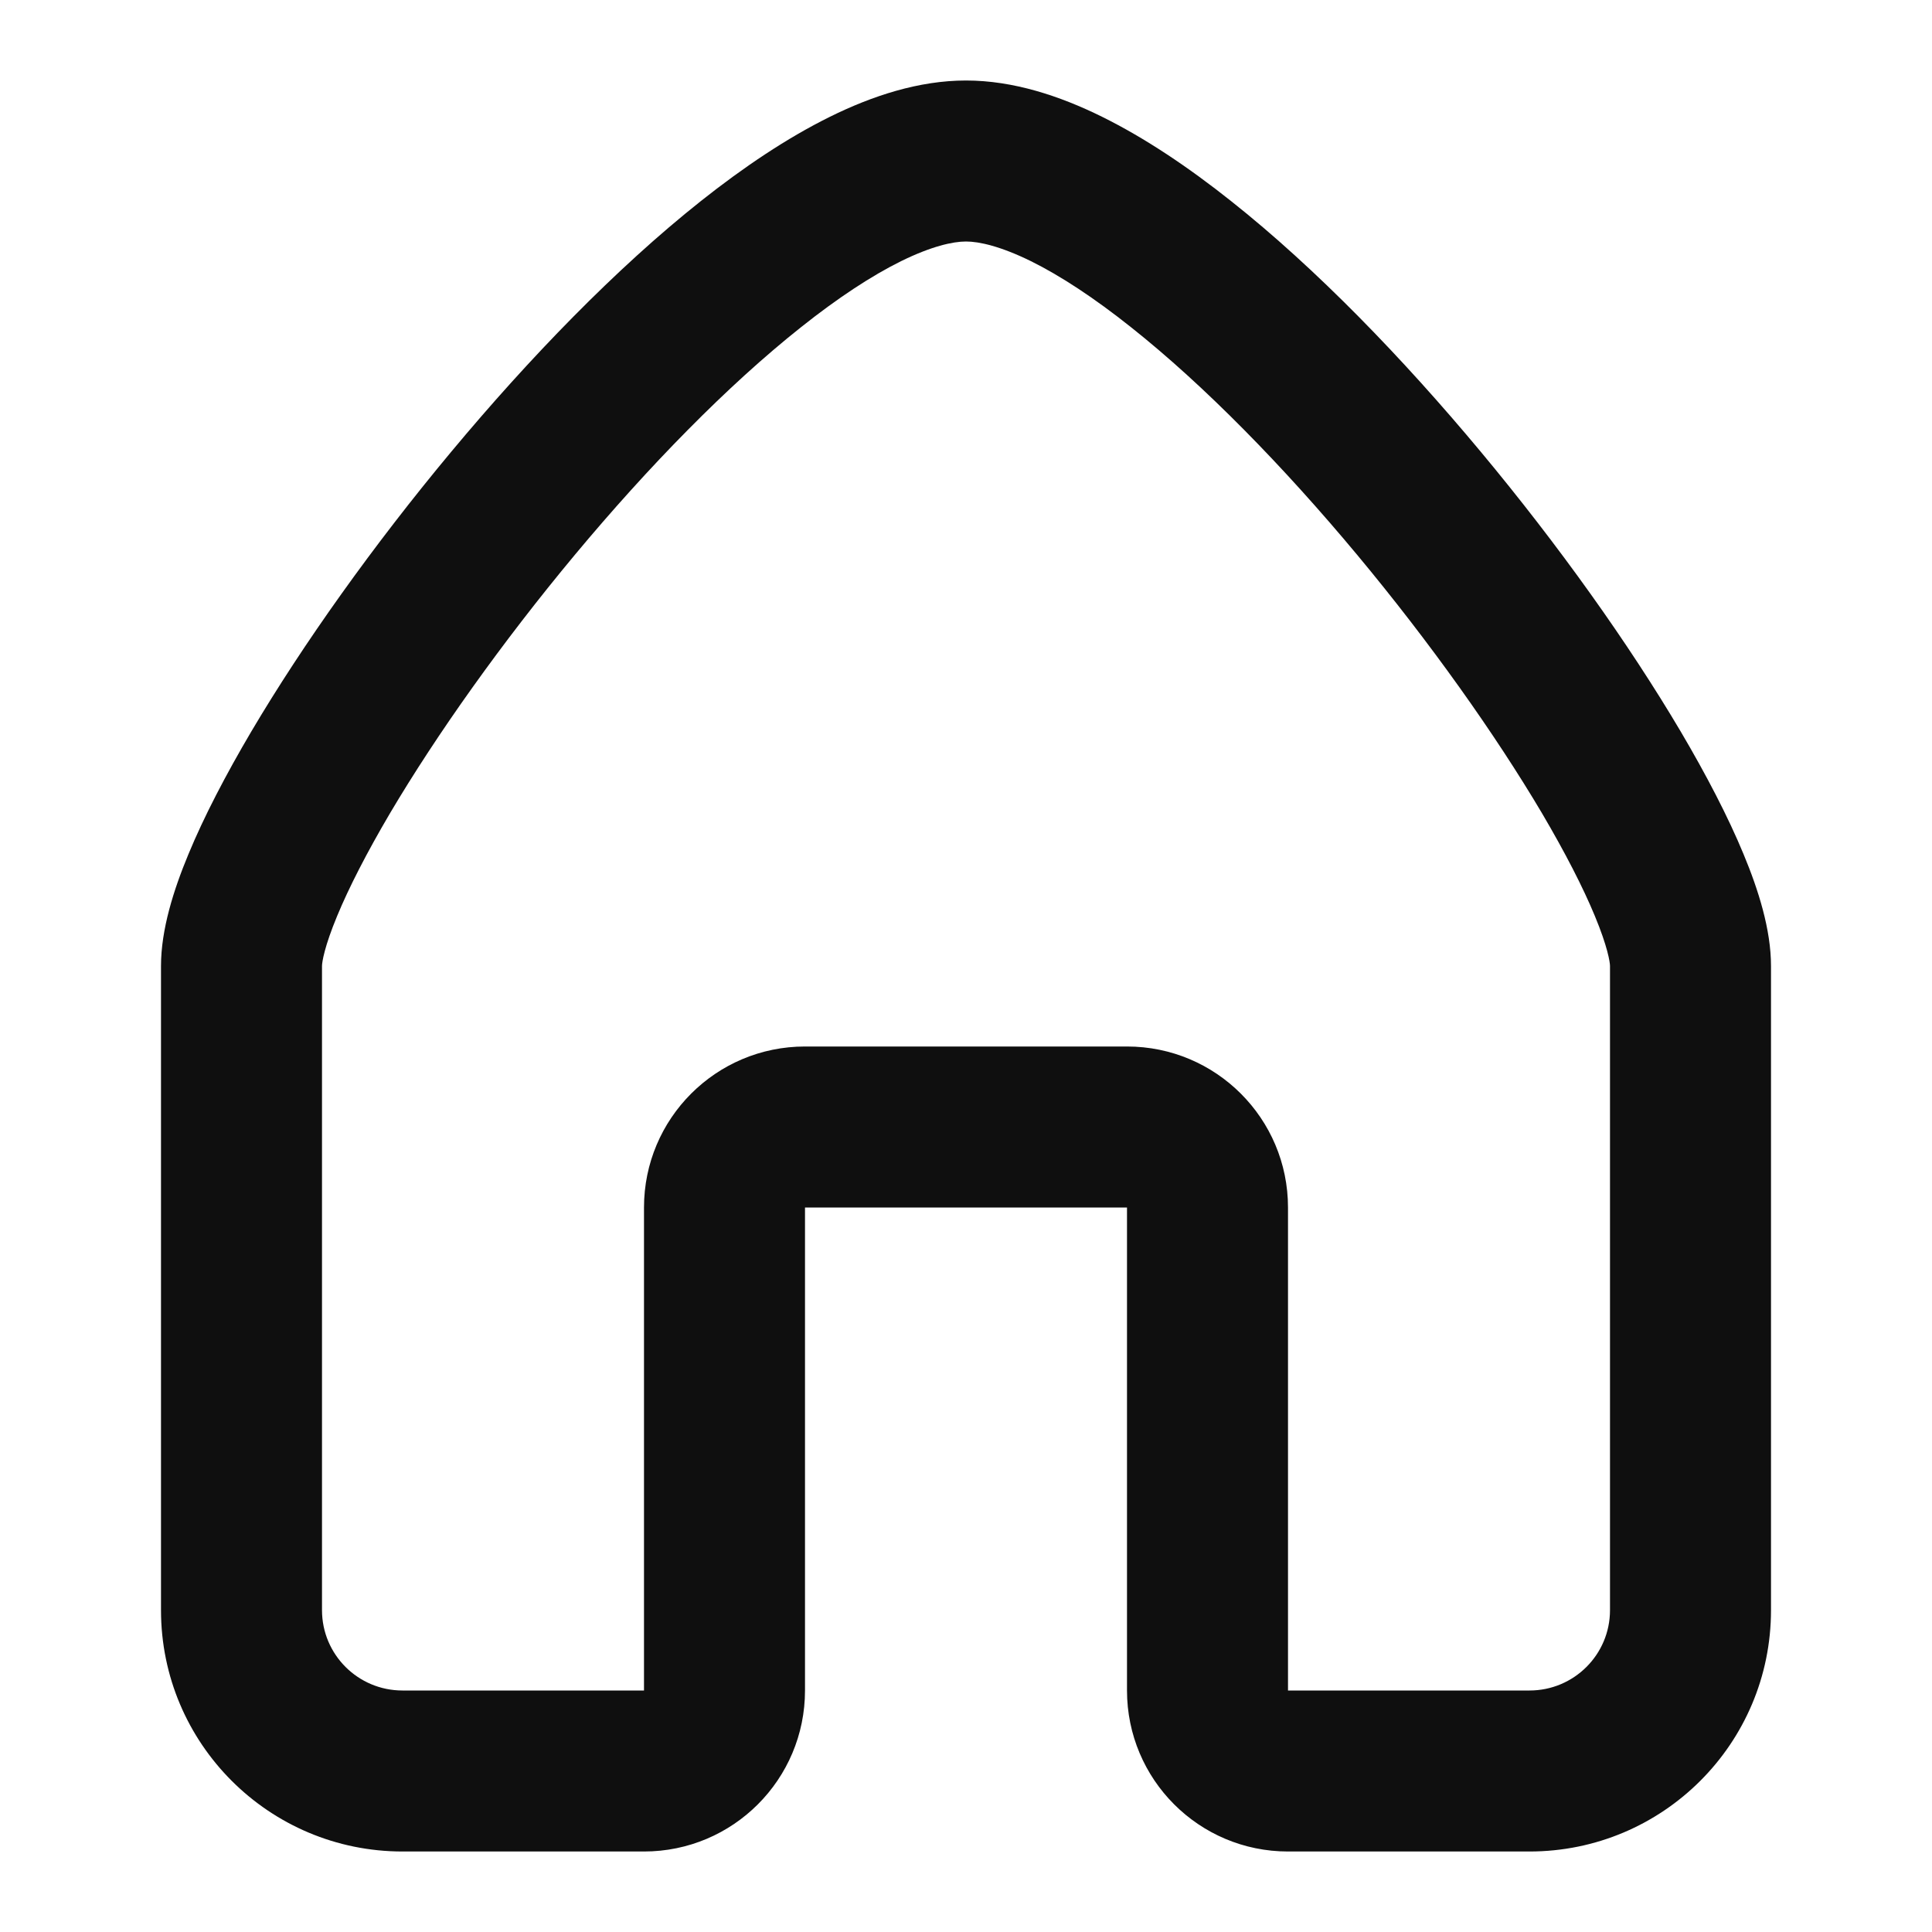
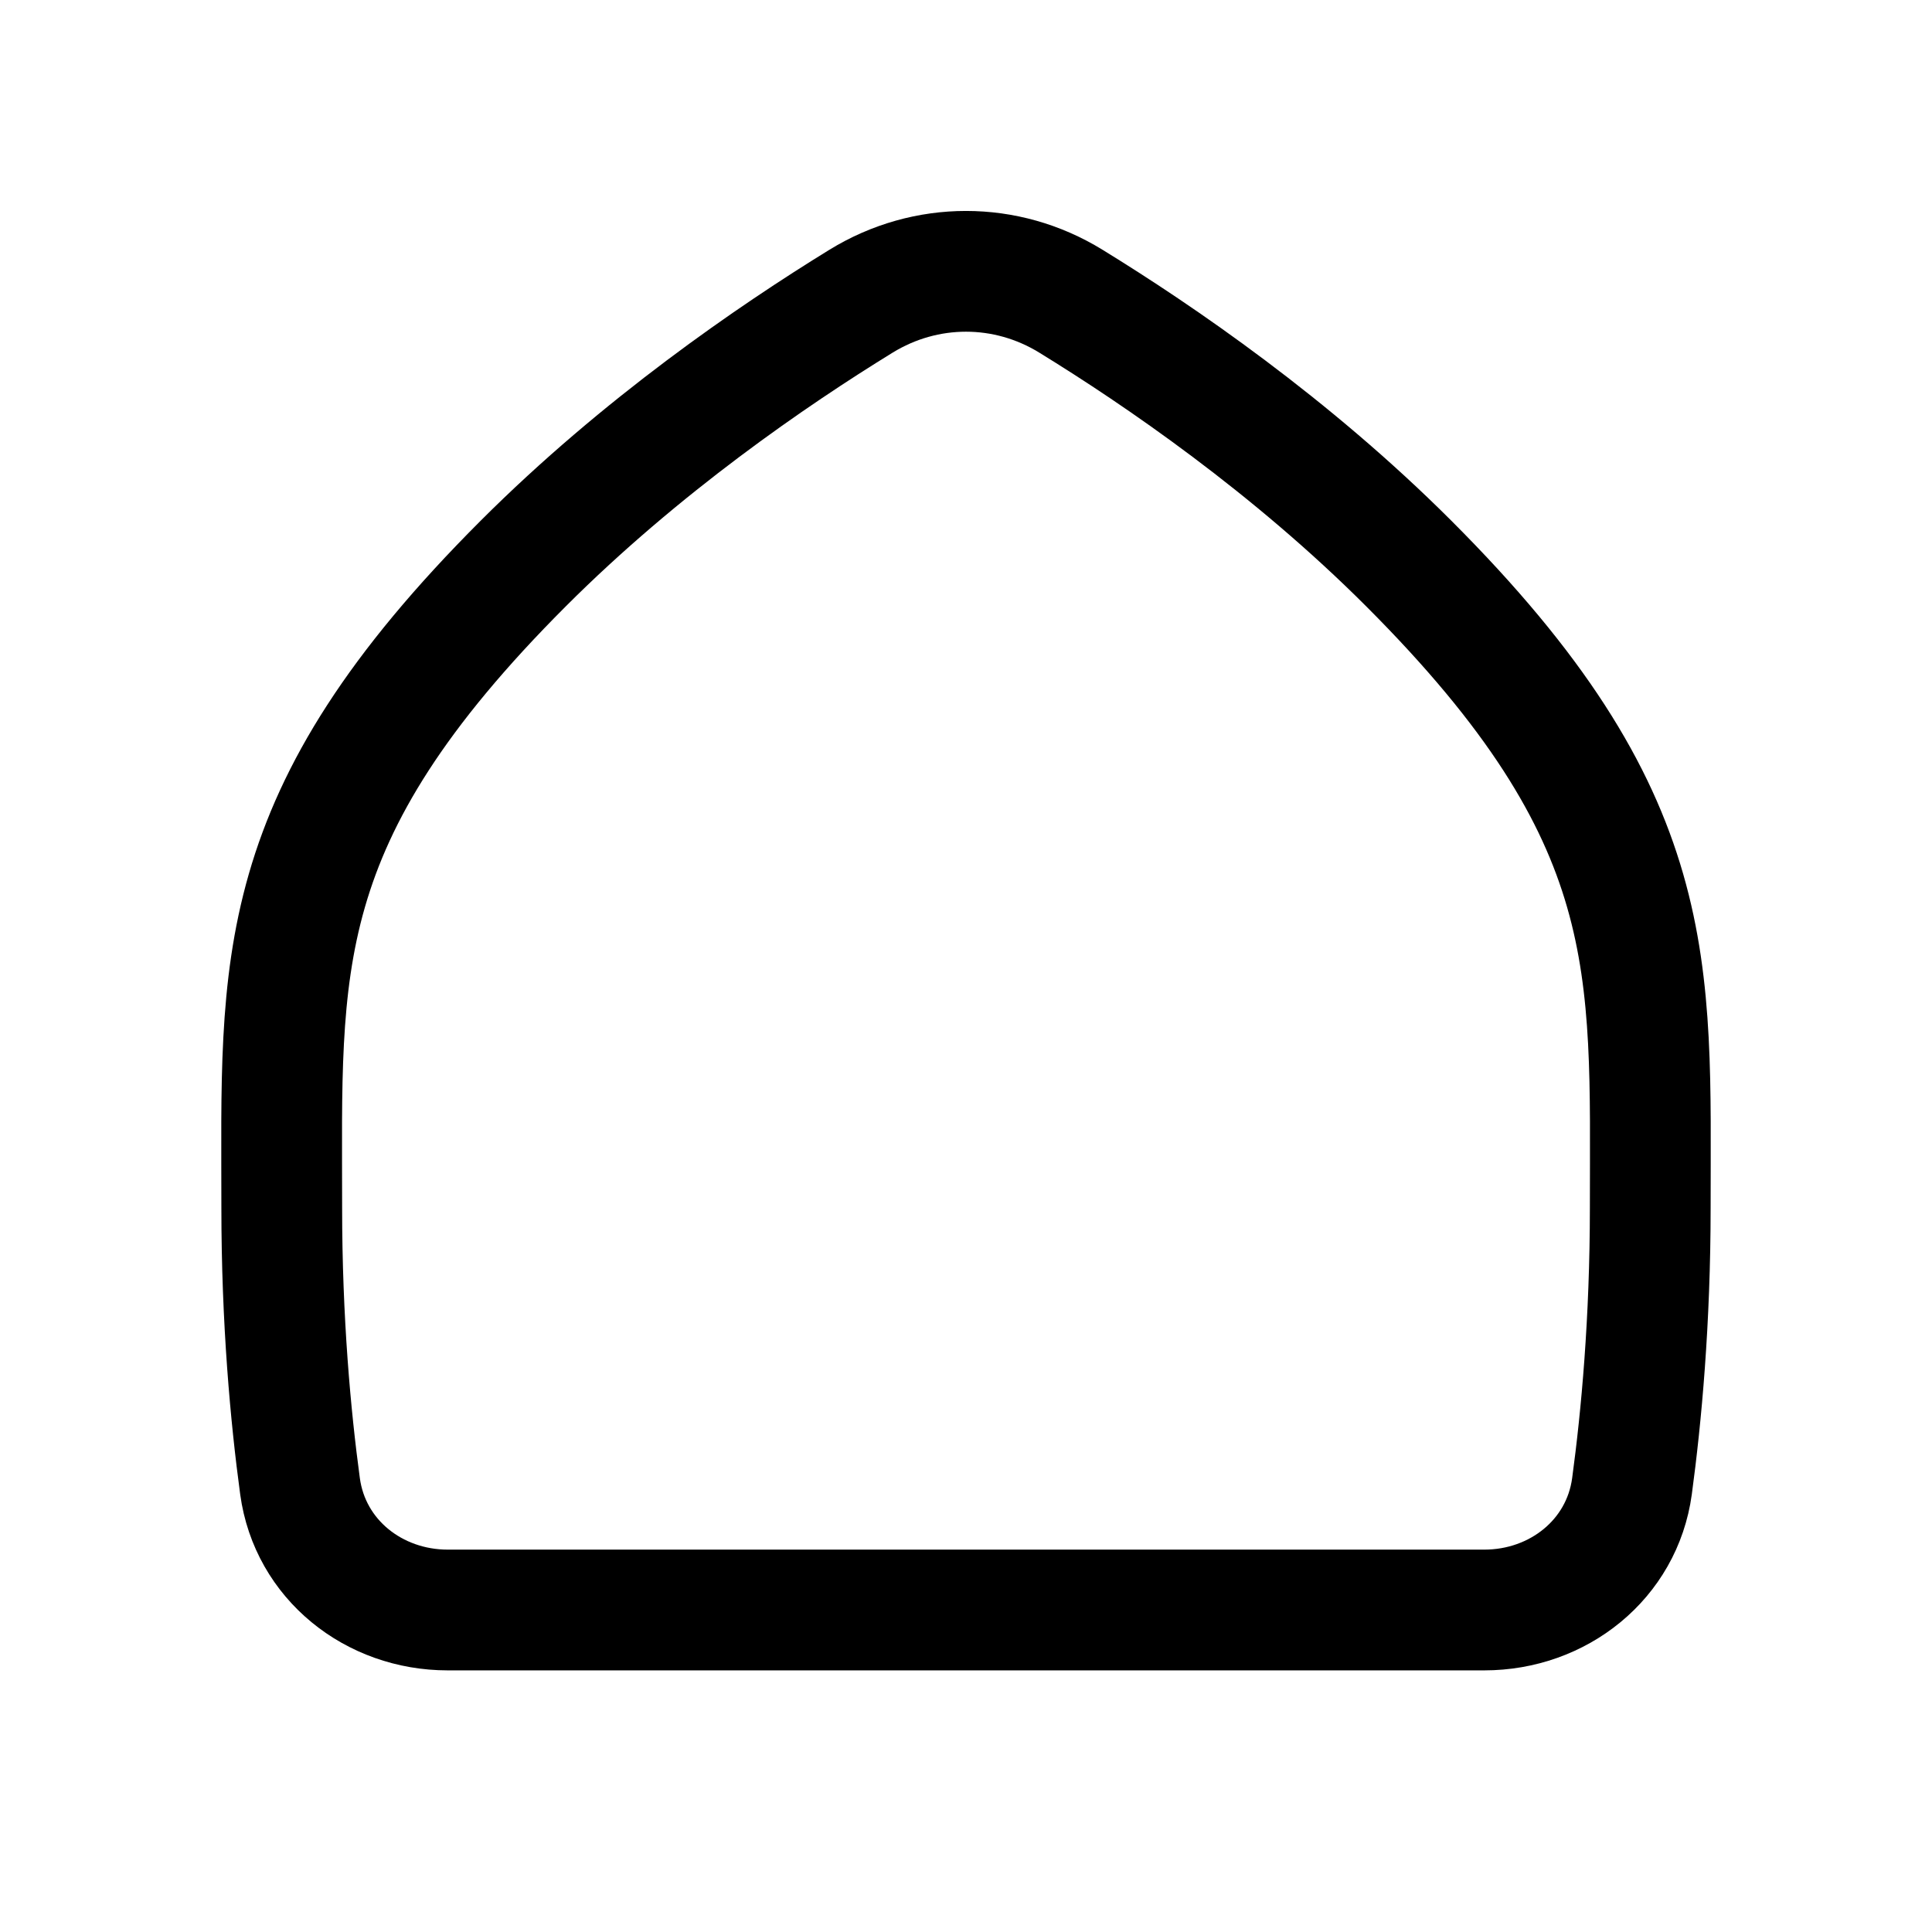
<svg xmlns="http://www.w3.org/2000/svg" width="800px" height="800px" viewBox="0 0 24 24" fill="none">
-   <path fill-rule="evenodd" clip-rule="evenodd" d="M4.188 11.379C4.03 11.759 4 11.953 4 12V20.002C4 20.553 4.447 21 5 21H8V15C8 13.895 8.895 13 10 13H14C15.105 13 16 13.895 16 15V21H19C19.553 21 20 20.553 20 20.002V12C20 11.953 19.97 11.759 19.812 11.379C19.666 11.026 19.444 10.593 19.155 10.102C18.576 9.124 17.765 7.98 16.857 6.89C15.947 5.798 14.964 4.79 14.05 4.065C13.594 3.702 13.174 3.426 12.806 3.244C12.429 3.059 12.164 3 12 3C11.836 3 11.571 3.059 11.194 3.244C10.826 3.426 10.406 3.702 9.95 4.065C9.036 4.79 8.053 5.798 7.143 6.89C6.235 7.98 5.424 9.124 4.845 10.102C4.556 10.593 4.334 11.026 4.188 11.379ZM10.309 1.451C10.835 1.191 11.414 1 12 1C12.586 1 13.165 1.191 13.691 1.451C14.225 1.715 14.766 2.079 15.293 2.498C16.349 3.335 17.428 4.452 18.393 5.61C19.36 6.77 20.236 8.001 20.877 9.085C21.196 9.626 21.467 10.146 21.66 10.613C21.843 11.053 22 11.547 22 12V20.002C22 21.66 20.656 23 19 23H16C14.895 23 14 22.105 14 21V15H10V21C10 22.105 9.105 23 8 23H5C3.344 23 2 21.66 2 20.002V12C2 11.547 2.157 11.053 2.34 10.613C2.533 10.146 2.804 9.626 3.123 9.085C3.764 8.001 4.64 6.77 5.607 5.61C6.572 4.452 7.651 3.335 8.706 2.498C9.234 2.079 9.775 1.715 10.309 1.451Z" fill="#0F0F0F" />
+   <path d="M18.438 20C19.356 20 20.149 19.373 20.273 18.463C20.39 17.599 20.5 16.41 20.5 15C20.5 12 20.668 10.168 17.5 7C16.039 5.539 14.406 4.419 13.302 3.741C12.498 3.247 11.502 3.247 10.697 3.741C9.594 4.419 7.961 5.539 6.5 7C3.332 10.168 3.5 12 3.5 15C3.5 16.41 3.61 17.599 3.727 18.463C3.851 19.373 4.644 20 5.562 20H18.438Z" stroke="#000000" stroke-width="1.5" stroke-linecap="round" stroke-linejoin="round" />
</svg>
